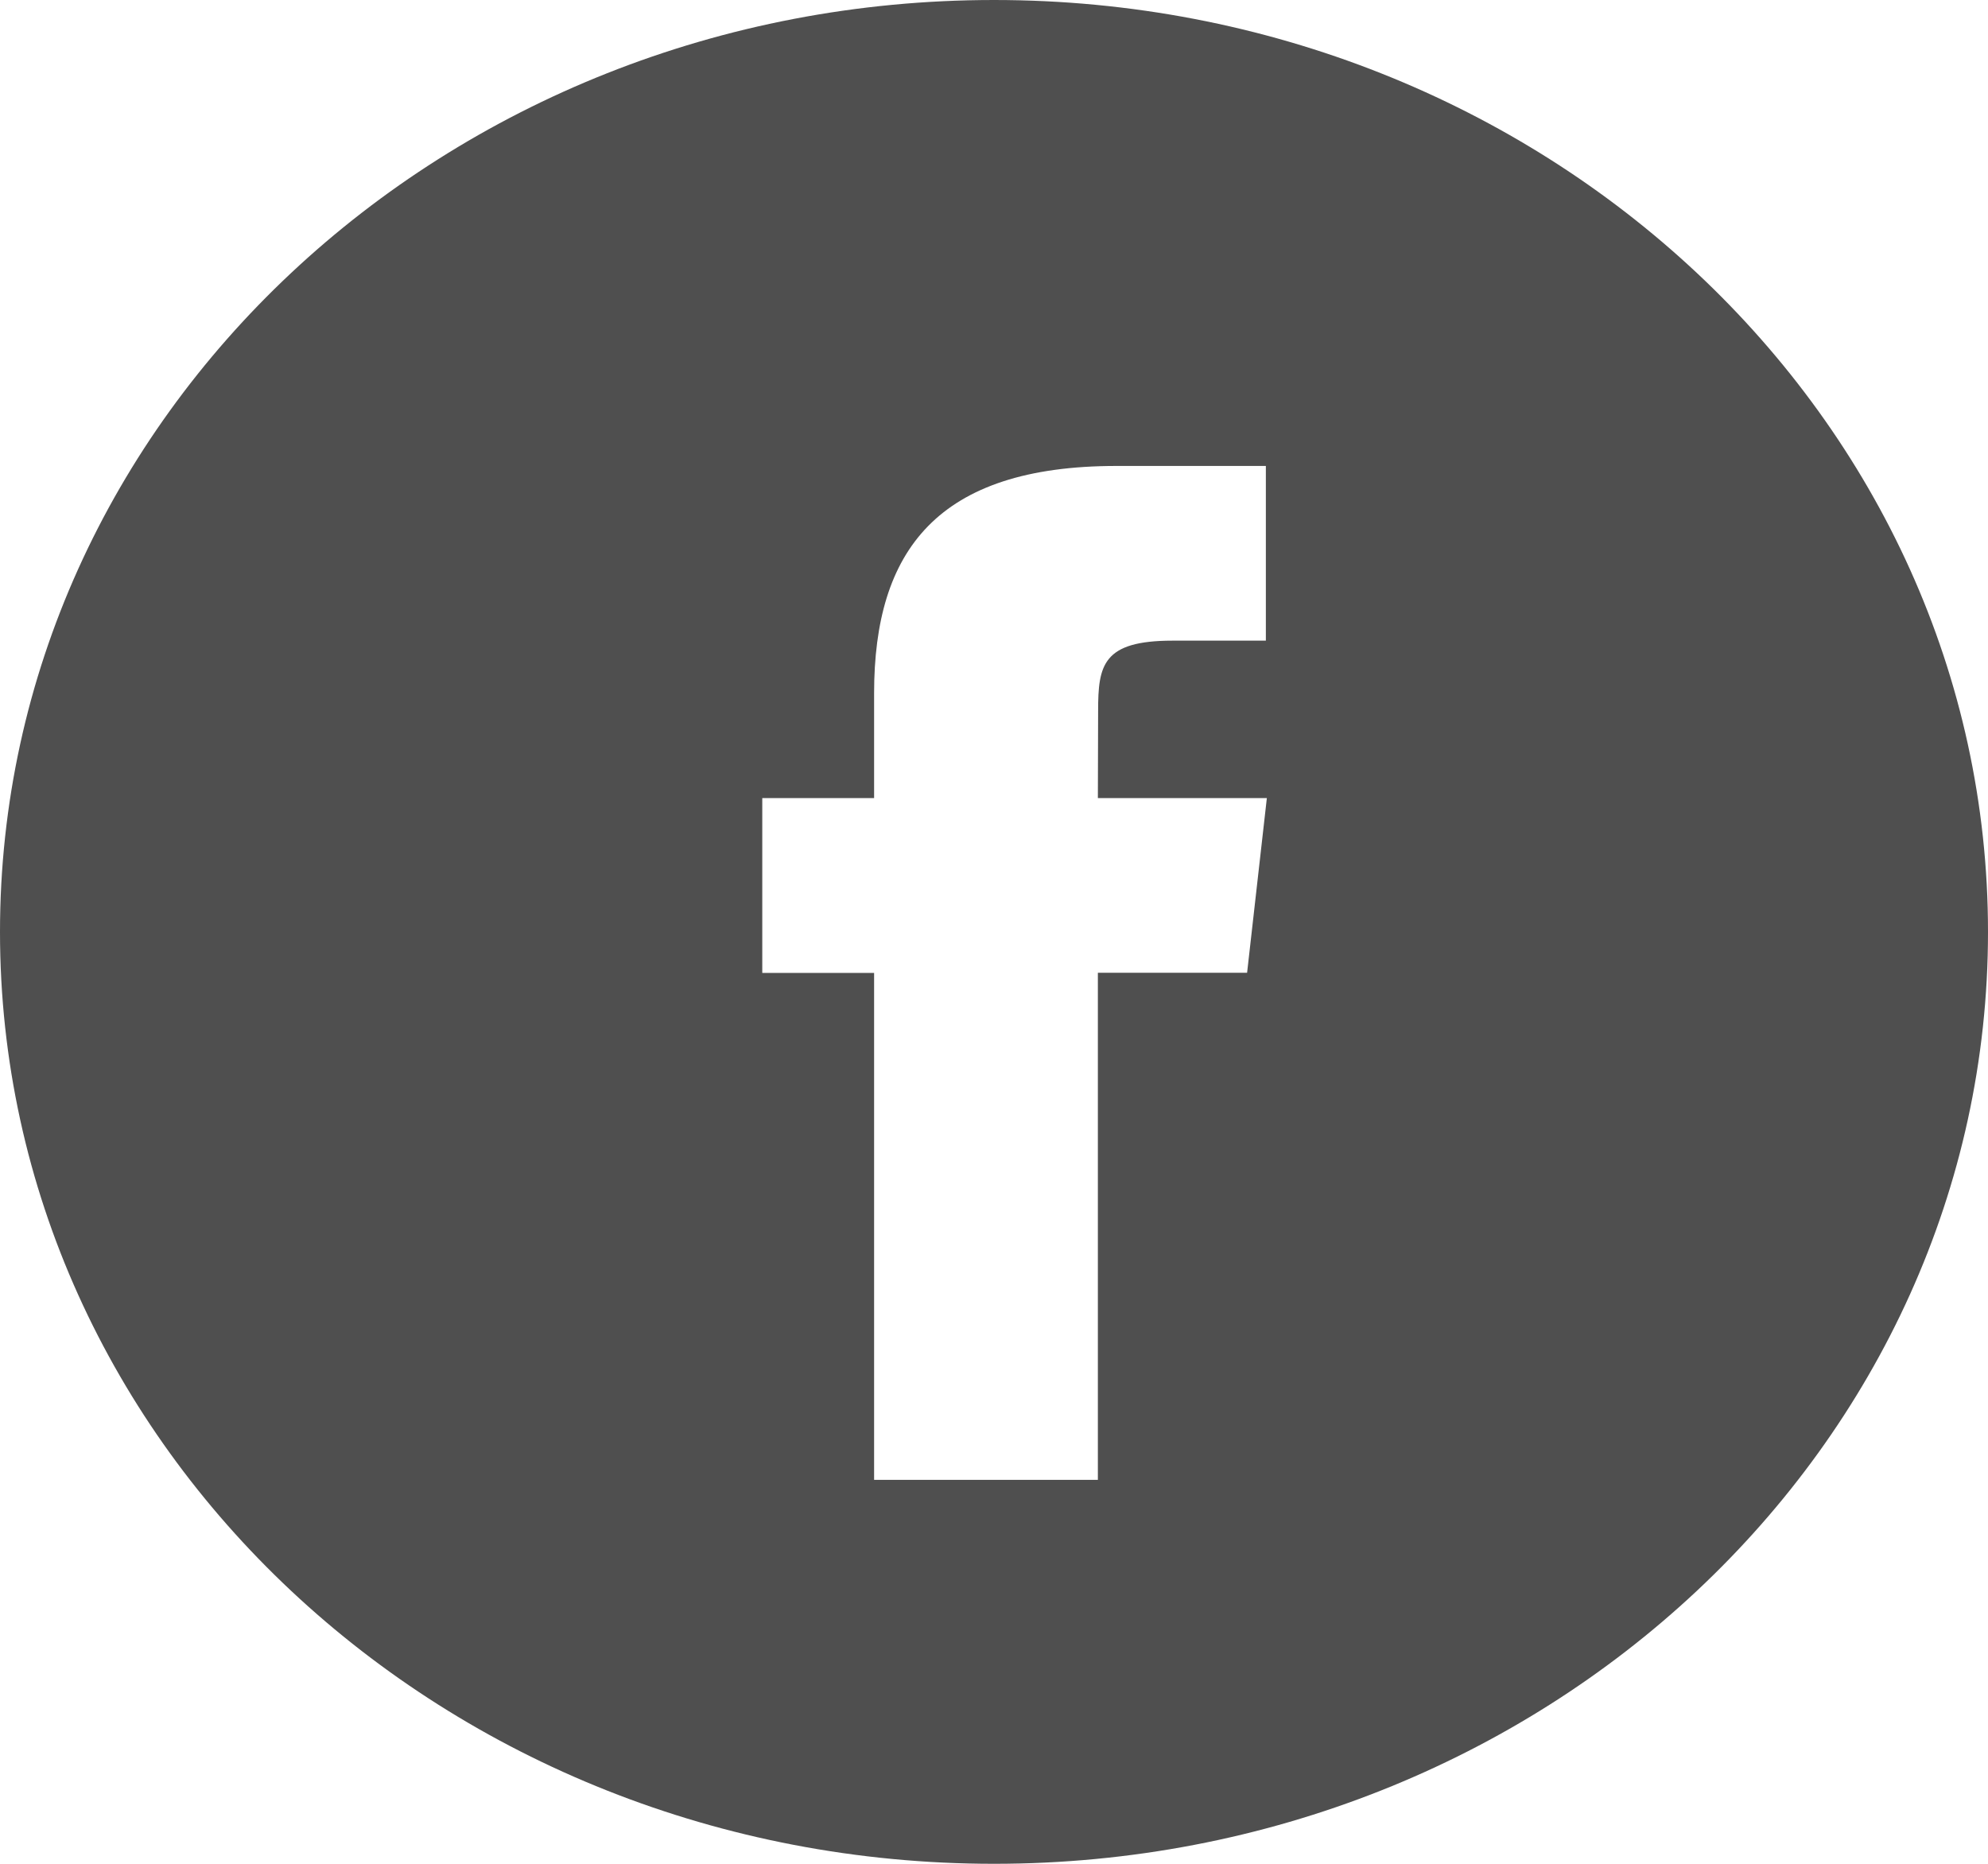
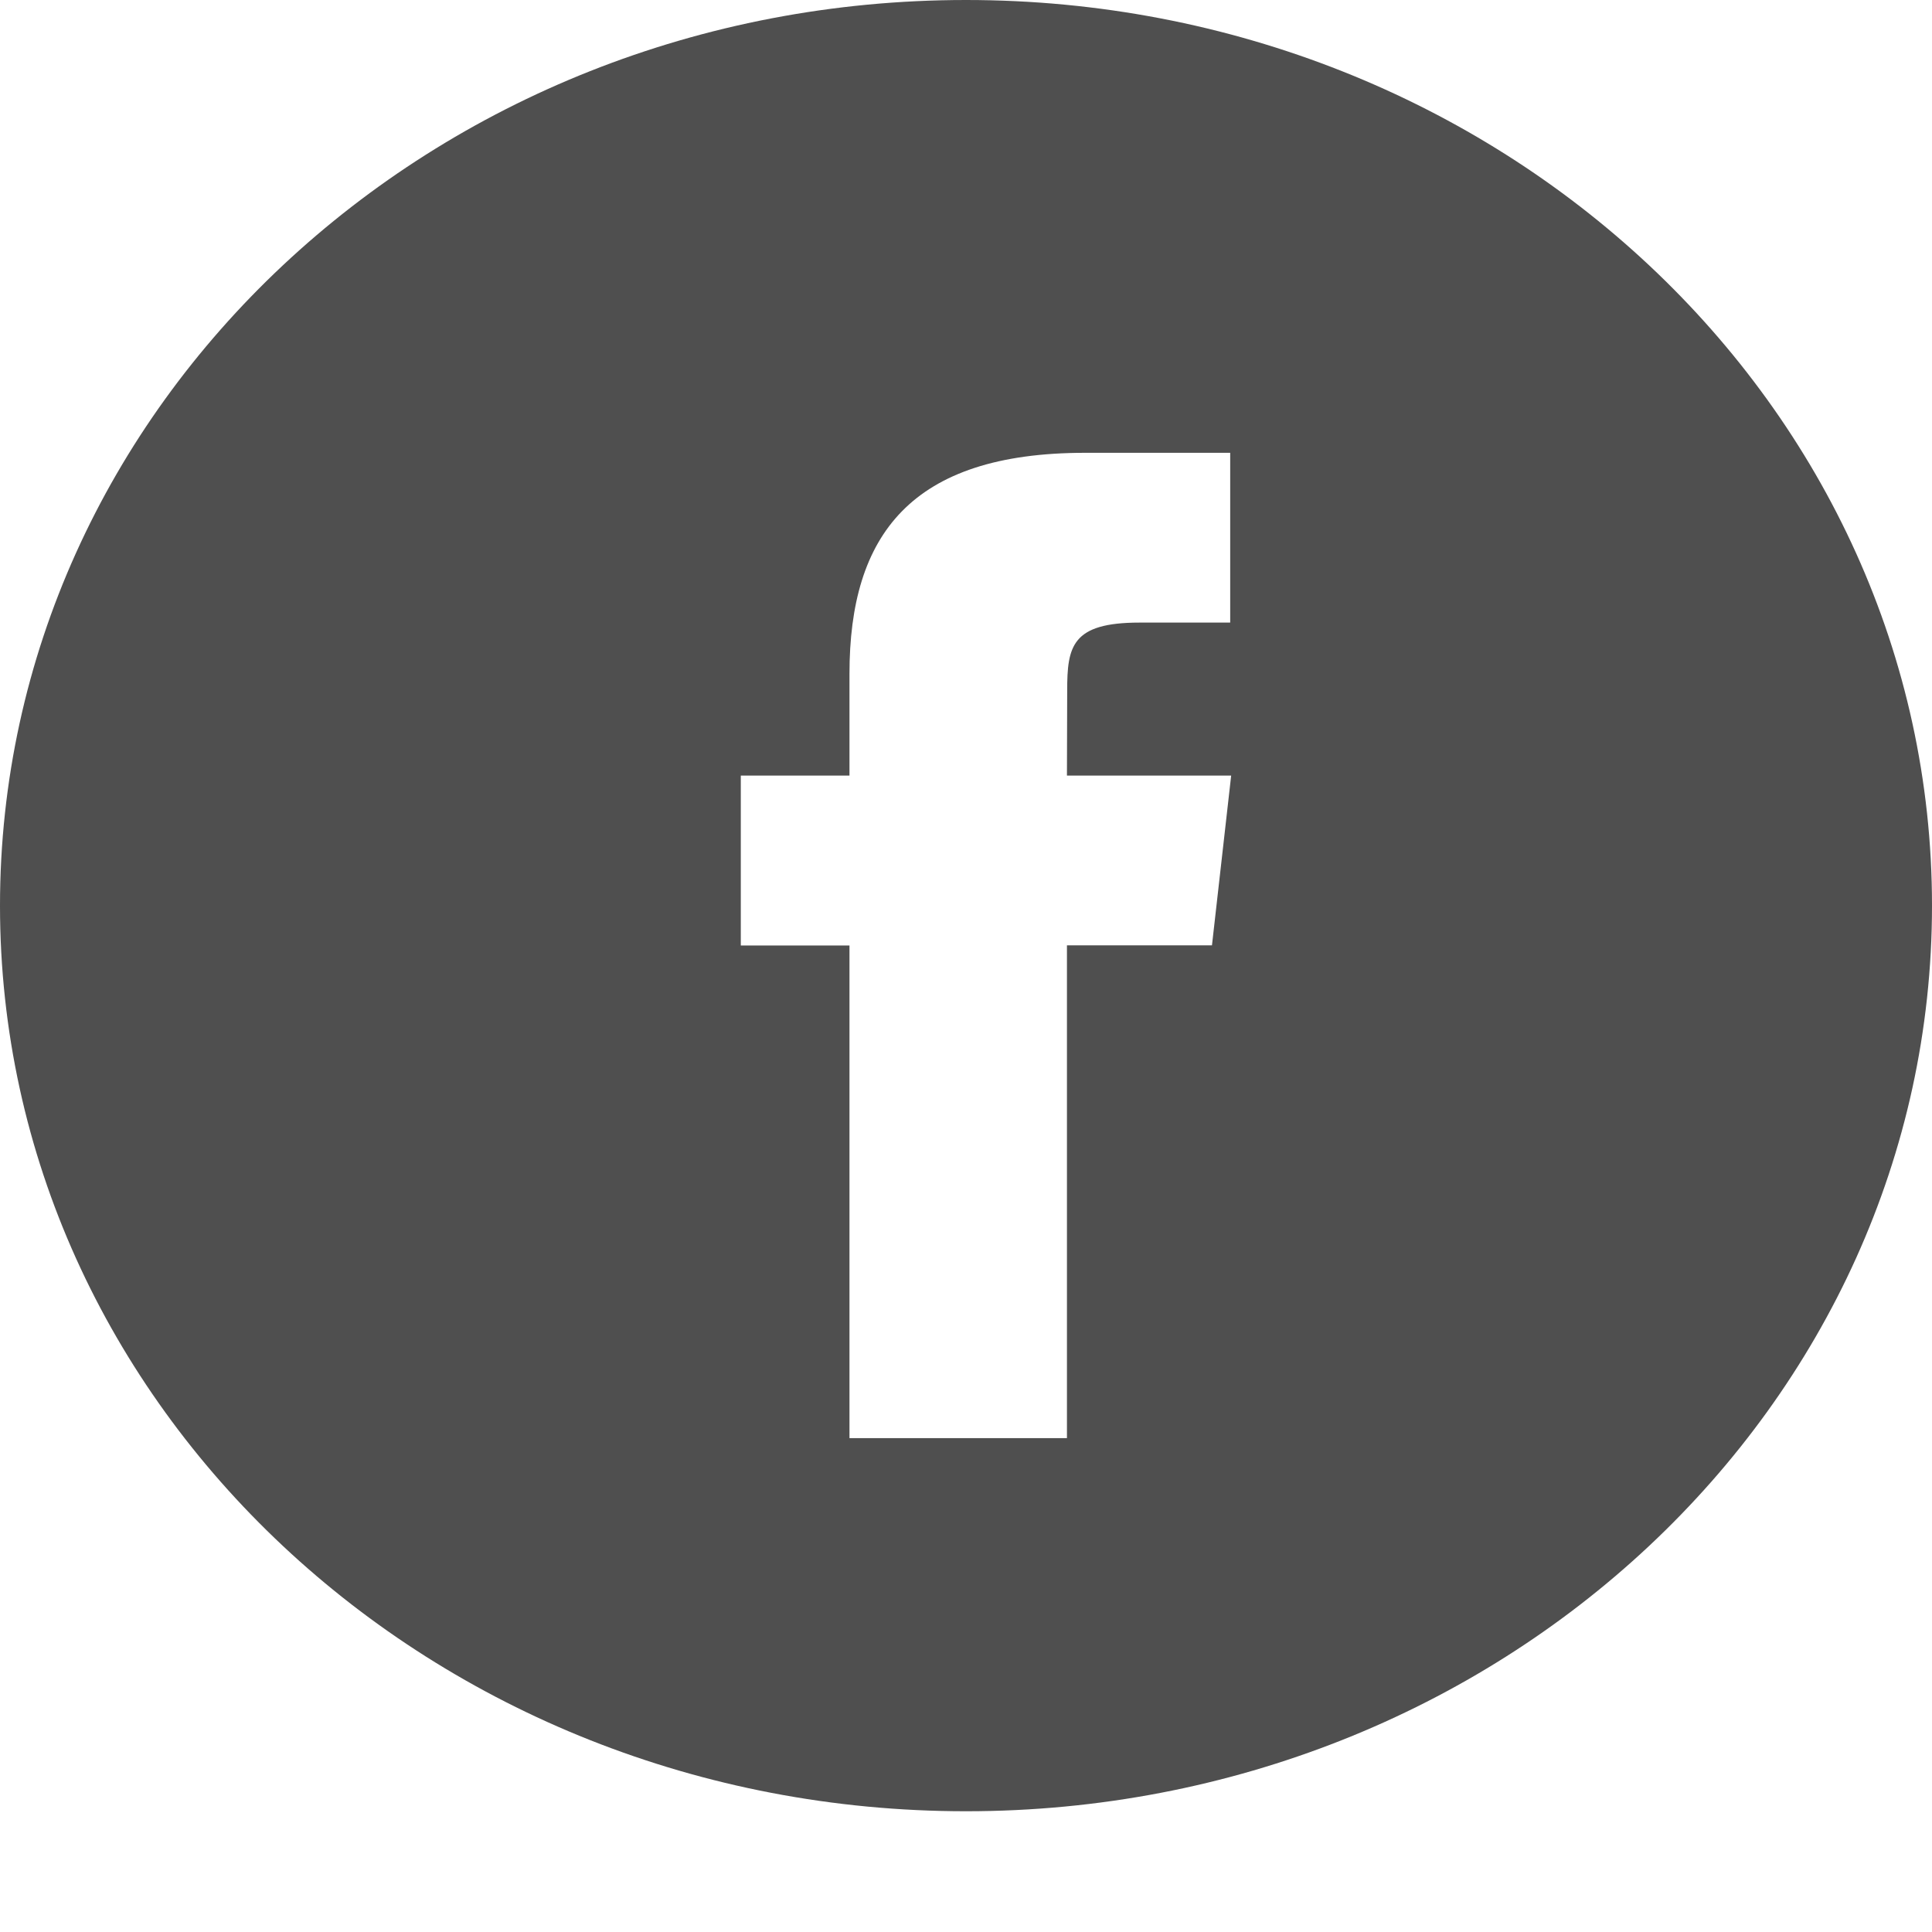
- <svg xmlns="http://www.w3.org/2000/svg" width="16" height="15" viewBox="0 0 16 15" fill="none">
+ <svg xmlns="http://www.w3.org/2000/svg" width="16" height="16" viewBox="0 0 16 16" fill="none">
  <path fill-rule="evenodd" clip-rule="evenodd" d="M8 0C3.582 0 0 3.358 0 7.5C0 11.642 3.582 15 8 15C12.418 15 16 11.642 16 7.5C16 3.358 12.418 0 8 0ZM8.836 7.829V11.91H7.035V7.83H6.135V6.423H7.035V5.579C7.035 4.432 7.543 3.75 8.986 3.75H10.188V5.156H9.437C8.875 5.156 8.838 5.353 8.838 5.72L8.836 6.423H10.196L10.037 7.829H8.836Z" fill="#4F4F4F" />
</svg>
